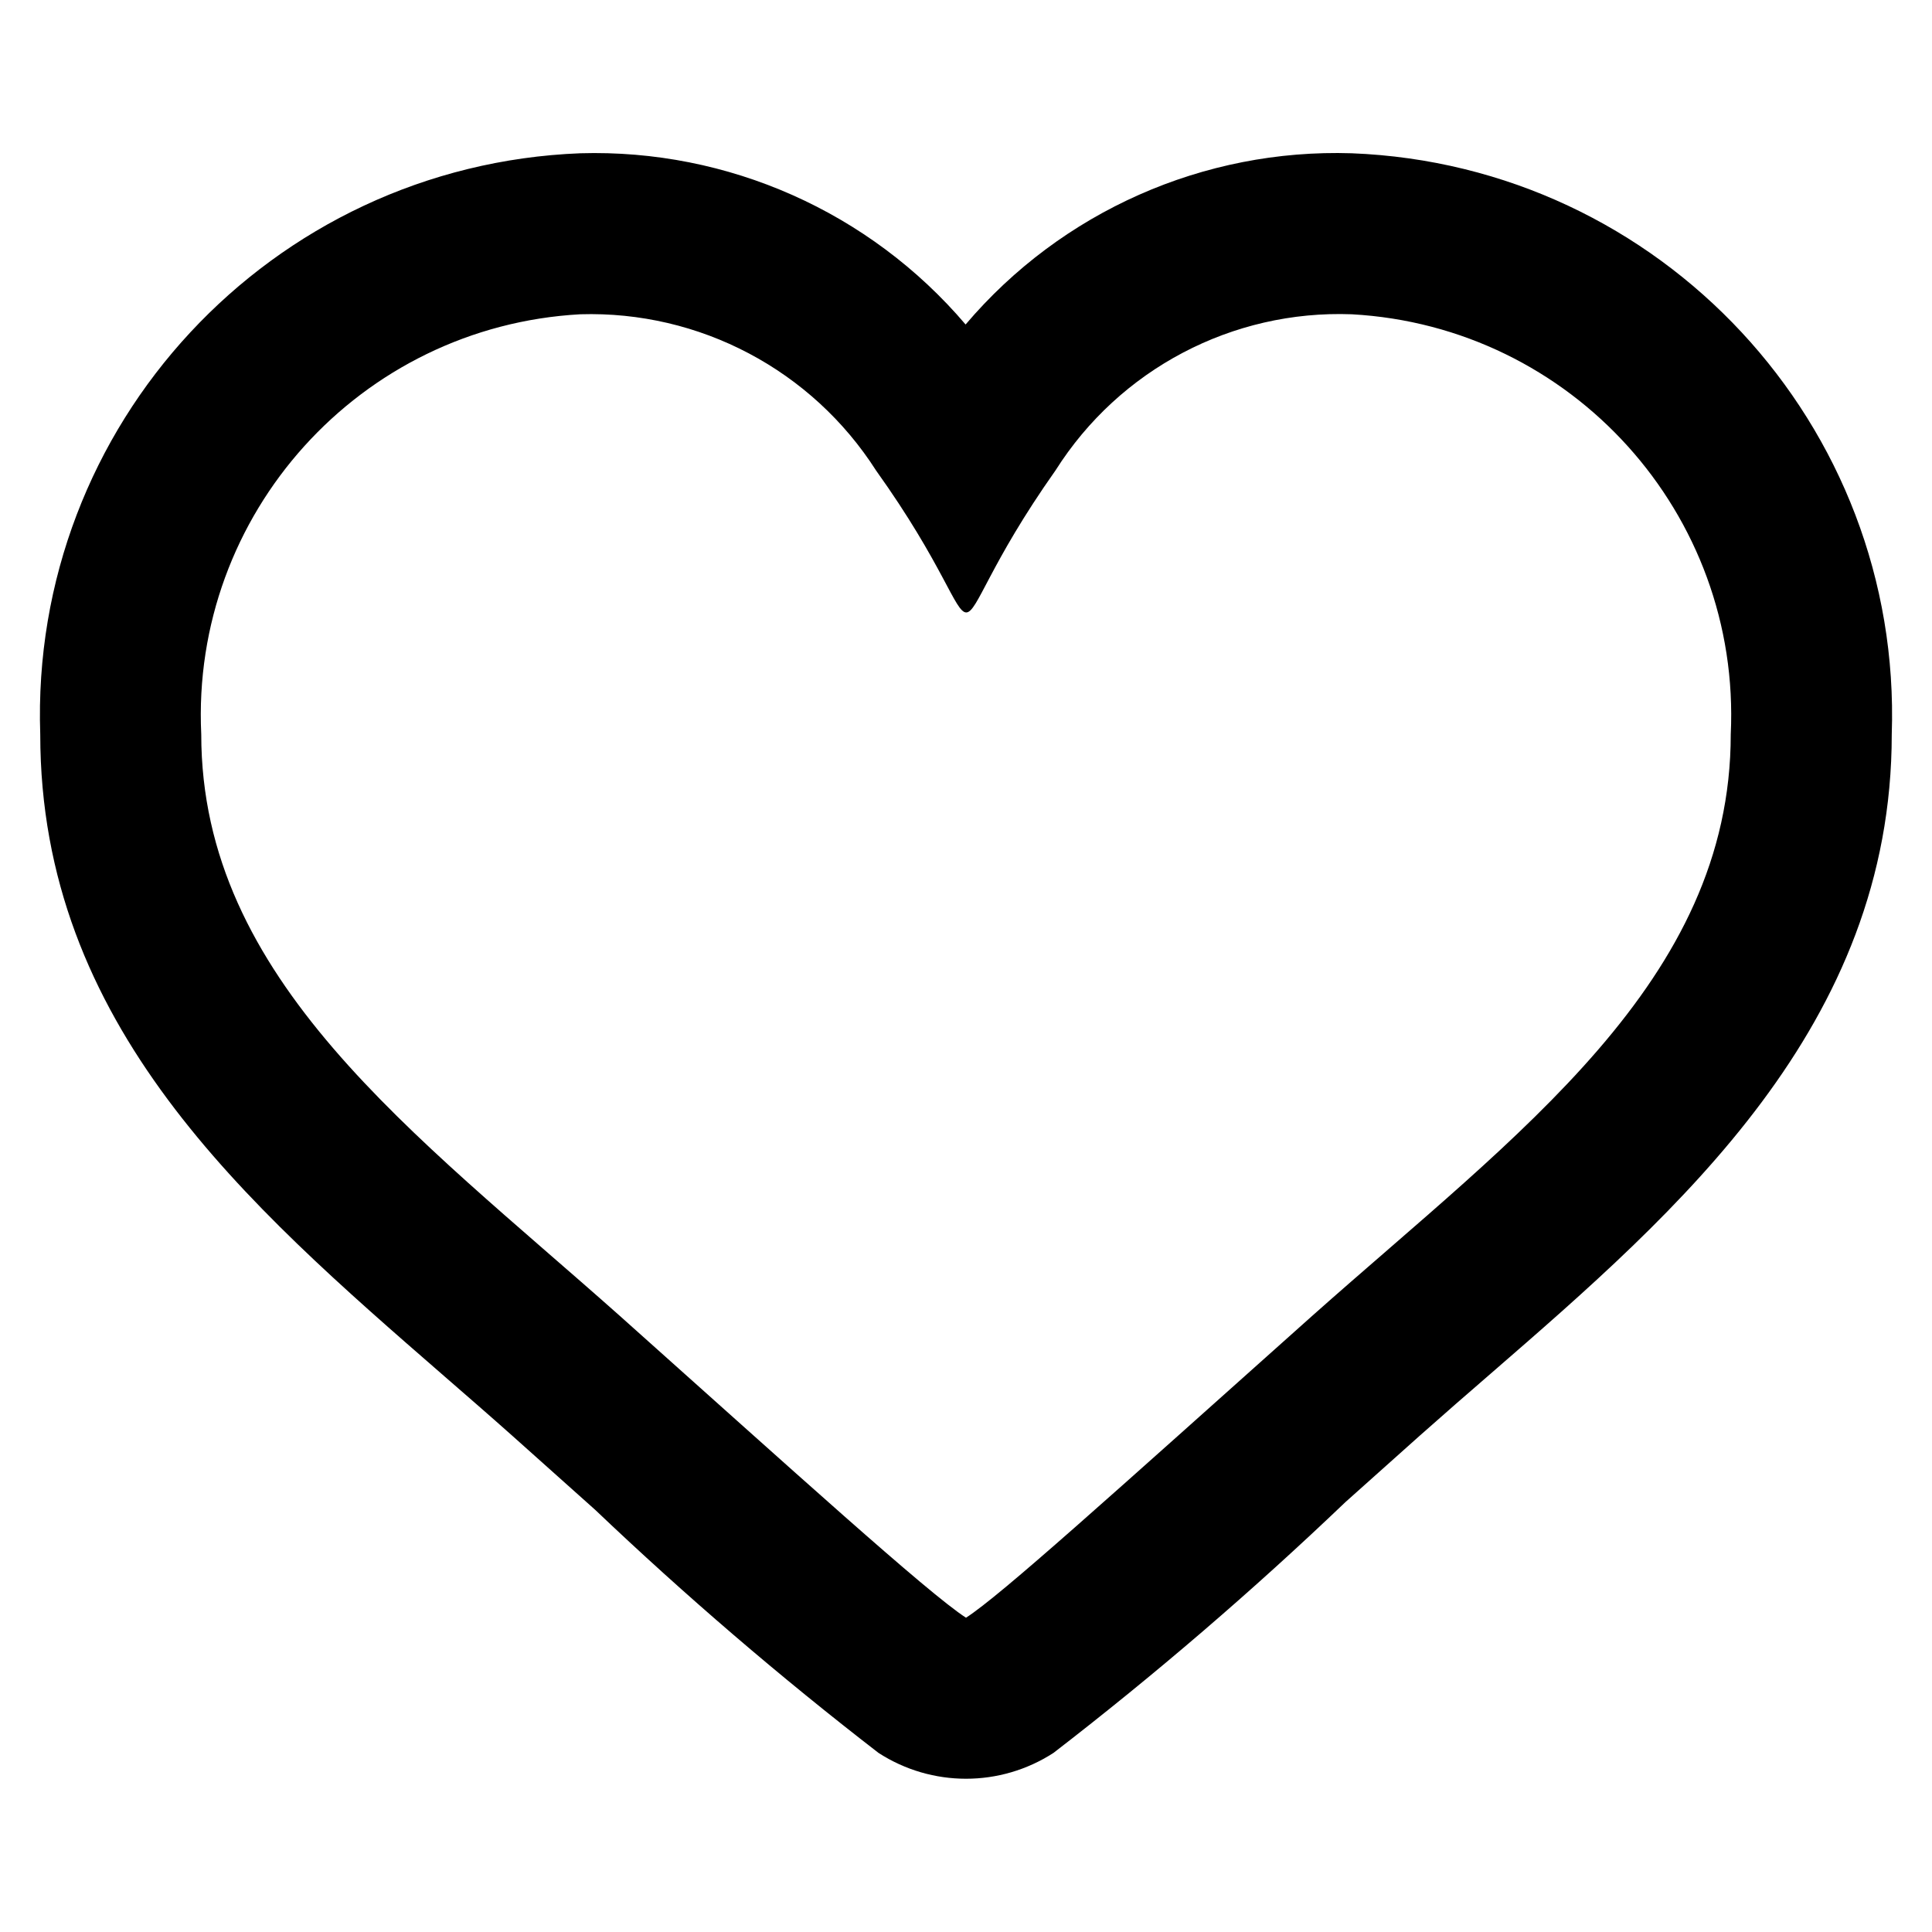
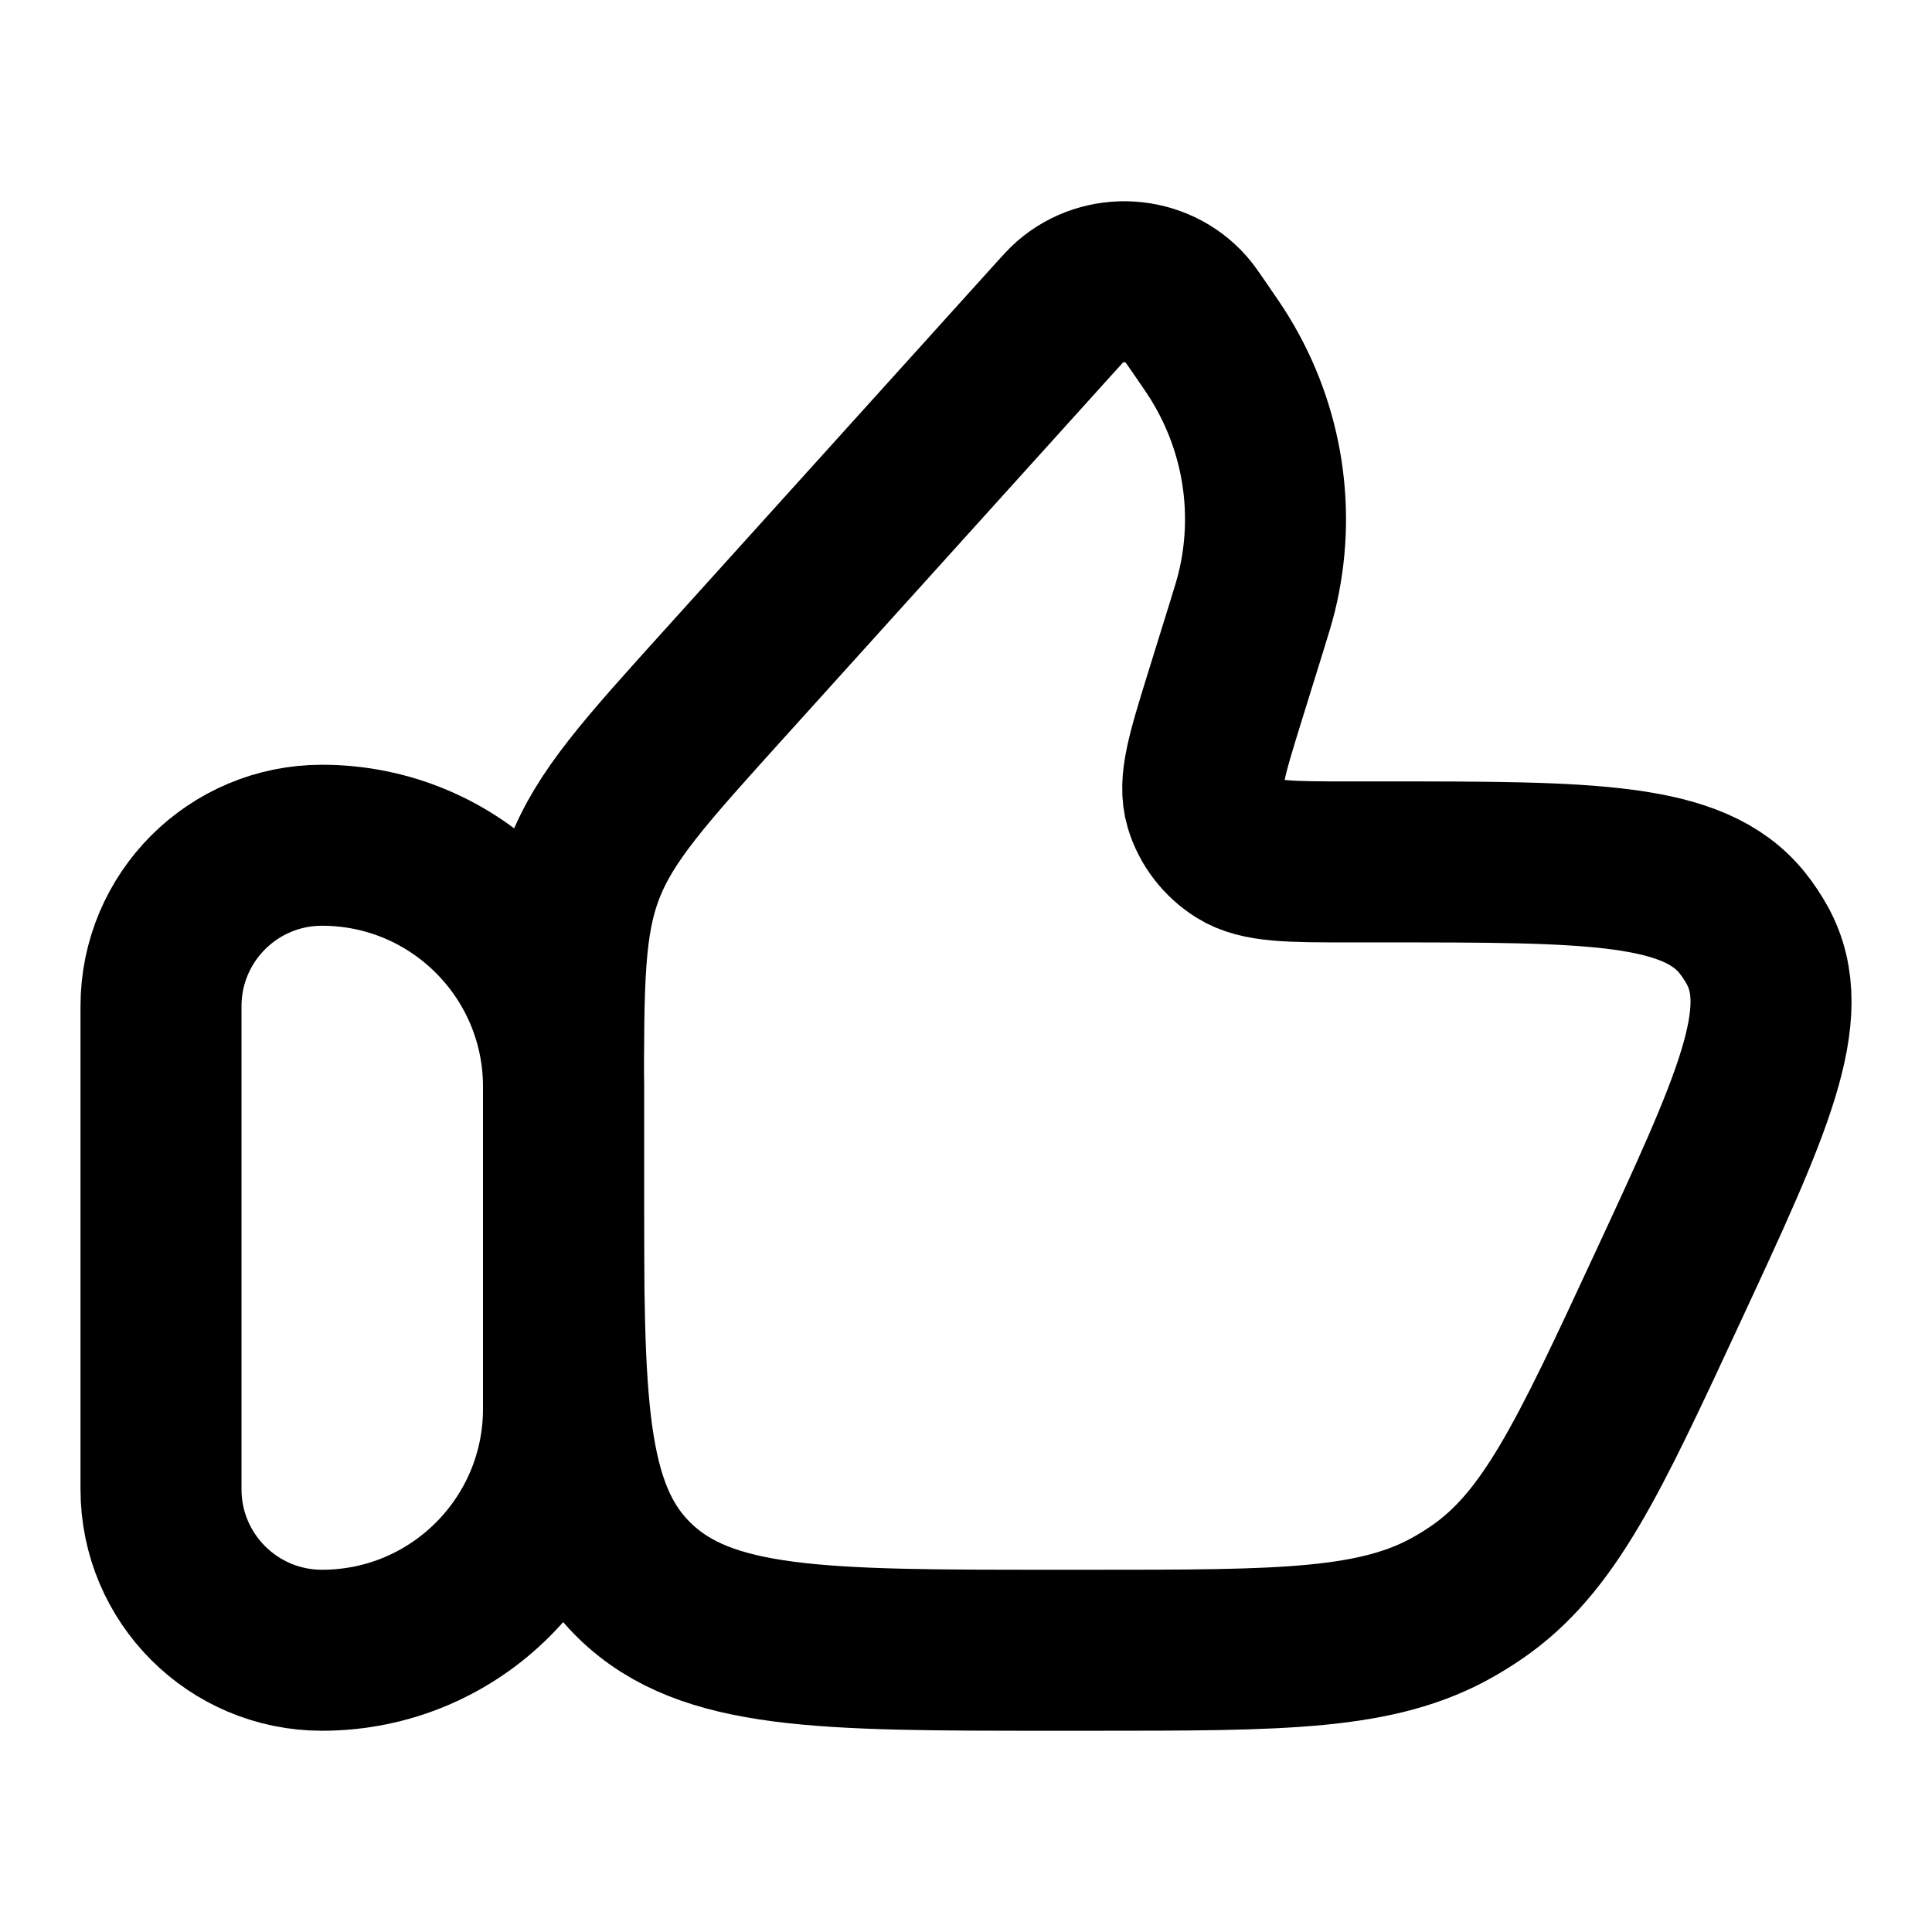
- <svg aria-label="Like" class="x1lliihq x1n2onr6 xyb1xck" fill="currentColor" height="24" role="img" viewBox="0 0 24 24" width="24">
-   <path d="M16.792 3.904A4.989 4.989 0 0 1 21.5 9.122c0 3.072-2.652 4.959-5.197 7.222-2.512 2.243-3.865 3.469-4.303 3.752-.477-.309-2.143-1.823-4.303-3.752C5.141 14.072 2.5 12.167 2.5 9.122a4.989 4.989 0 0 1 4.708-5.218 4.21 4.21 0 0 1 3.675 1.941c.84 1.175.98 1.763 1.12 1.763s.278-.588 1.11-1.766a4.17 4.17 0 0 1 3.679-1.938m0-2a6.04 6.04 0 0 0-4.797 2.127 6.052 6.052 0 0 0-4.787-2.127A6.985 6.985 0 0 0 .5 9.122c0 3.61 2.55 5.827 5.015 7.97.283.246.569.494.853.747l1.027.918a44.998 44.998 0 0 0 3.518 3.018 2 2 0 0 0 2.174 0 45.263 45.263 0 0 0 3.626-3.115l.922-.824c.293-.26.59-.519.885-.774 2.334-2.025 4.98-4.32 4.98-7.94a6.985 6.985 0 0 0-6.708-7.218Z" />
+ <svg xmlns="http://www.w3.org/2000/svg" width="24" height="24" viewBox="0 0 24 24" fill="none" class="injected-svg" data-src="https://cdn.hugeicons.com/icons/thumbs-up-stroke-rounded.svg" role="img" color="#000000">
+   <path d="M2 12.5C2 11.395 2.895 10.5 4 10.5C5.657 10.5 7 11.843 7 13.5V17.5C7 19.157 5.657 20.5 4 20.5C2.895 20.5 2 19.605 2 18.5V12.5Z" stroke="#000000" stroke-width="2" stroke-linecap="round" stroke-linejoin="round" />
+   <path d="M15.479 7.806L15.212 8.666C14.994 9.371 14.885 9.723 14.969 10.002C15.037 10.227 15.186 10.421 15.389 10.549C15.64 10.707 16.02 10.707 16.779 10.707H17.183C19.753 10.707 21.038 10.707 21.645 11.467C21.715 11.554 21.776 11.647 21.83 11.744C22.297 12.592 21.766 13.735 20.704 16.021C19.73 18.119 19.242 19.168 18.338 19.785C18.25 19.845 18.16 19.901 18.068 19.954C17.116 20.5 15.936 20.5 13.576 20.5H13.065C10.206 20.5 8.776 20.5 7.888 19.64C7 18.779 7 17.394 7 14.624V13.65C7 12.195 7 11.467 7.258 10.801C7.517 10.134 8.011 9.587 9.001 8.491L13.092 3.961C13.195 3.847 13.246 3.79 13.291 3.751C13.713 3.383 14.365 3.425 14.734 3.842C14.774 3.887 14.817 3.95 14.904 4.076C15.039 4.272 15.106 4.37 15.165 4.468C15.693 5.339 15.852 6.374 15.611 7.357C15.584 7.467 15.549 7.58 15.479 7.806Z" stroke="#000000" stroke-width="2" stroke-linecap="round" stroke-linejoin="round" />
</svg>
